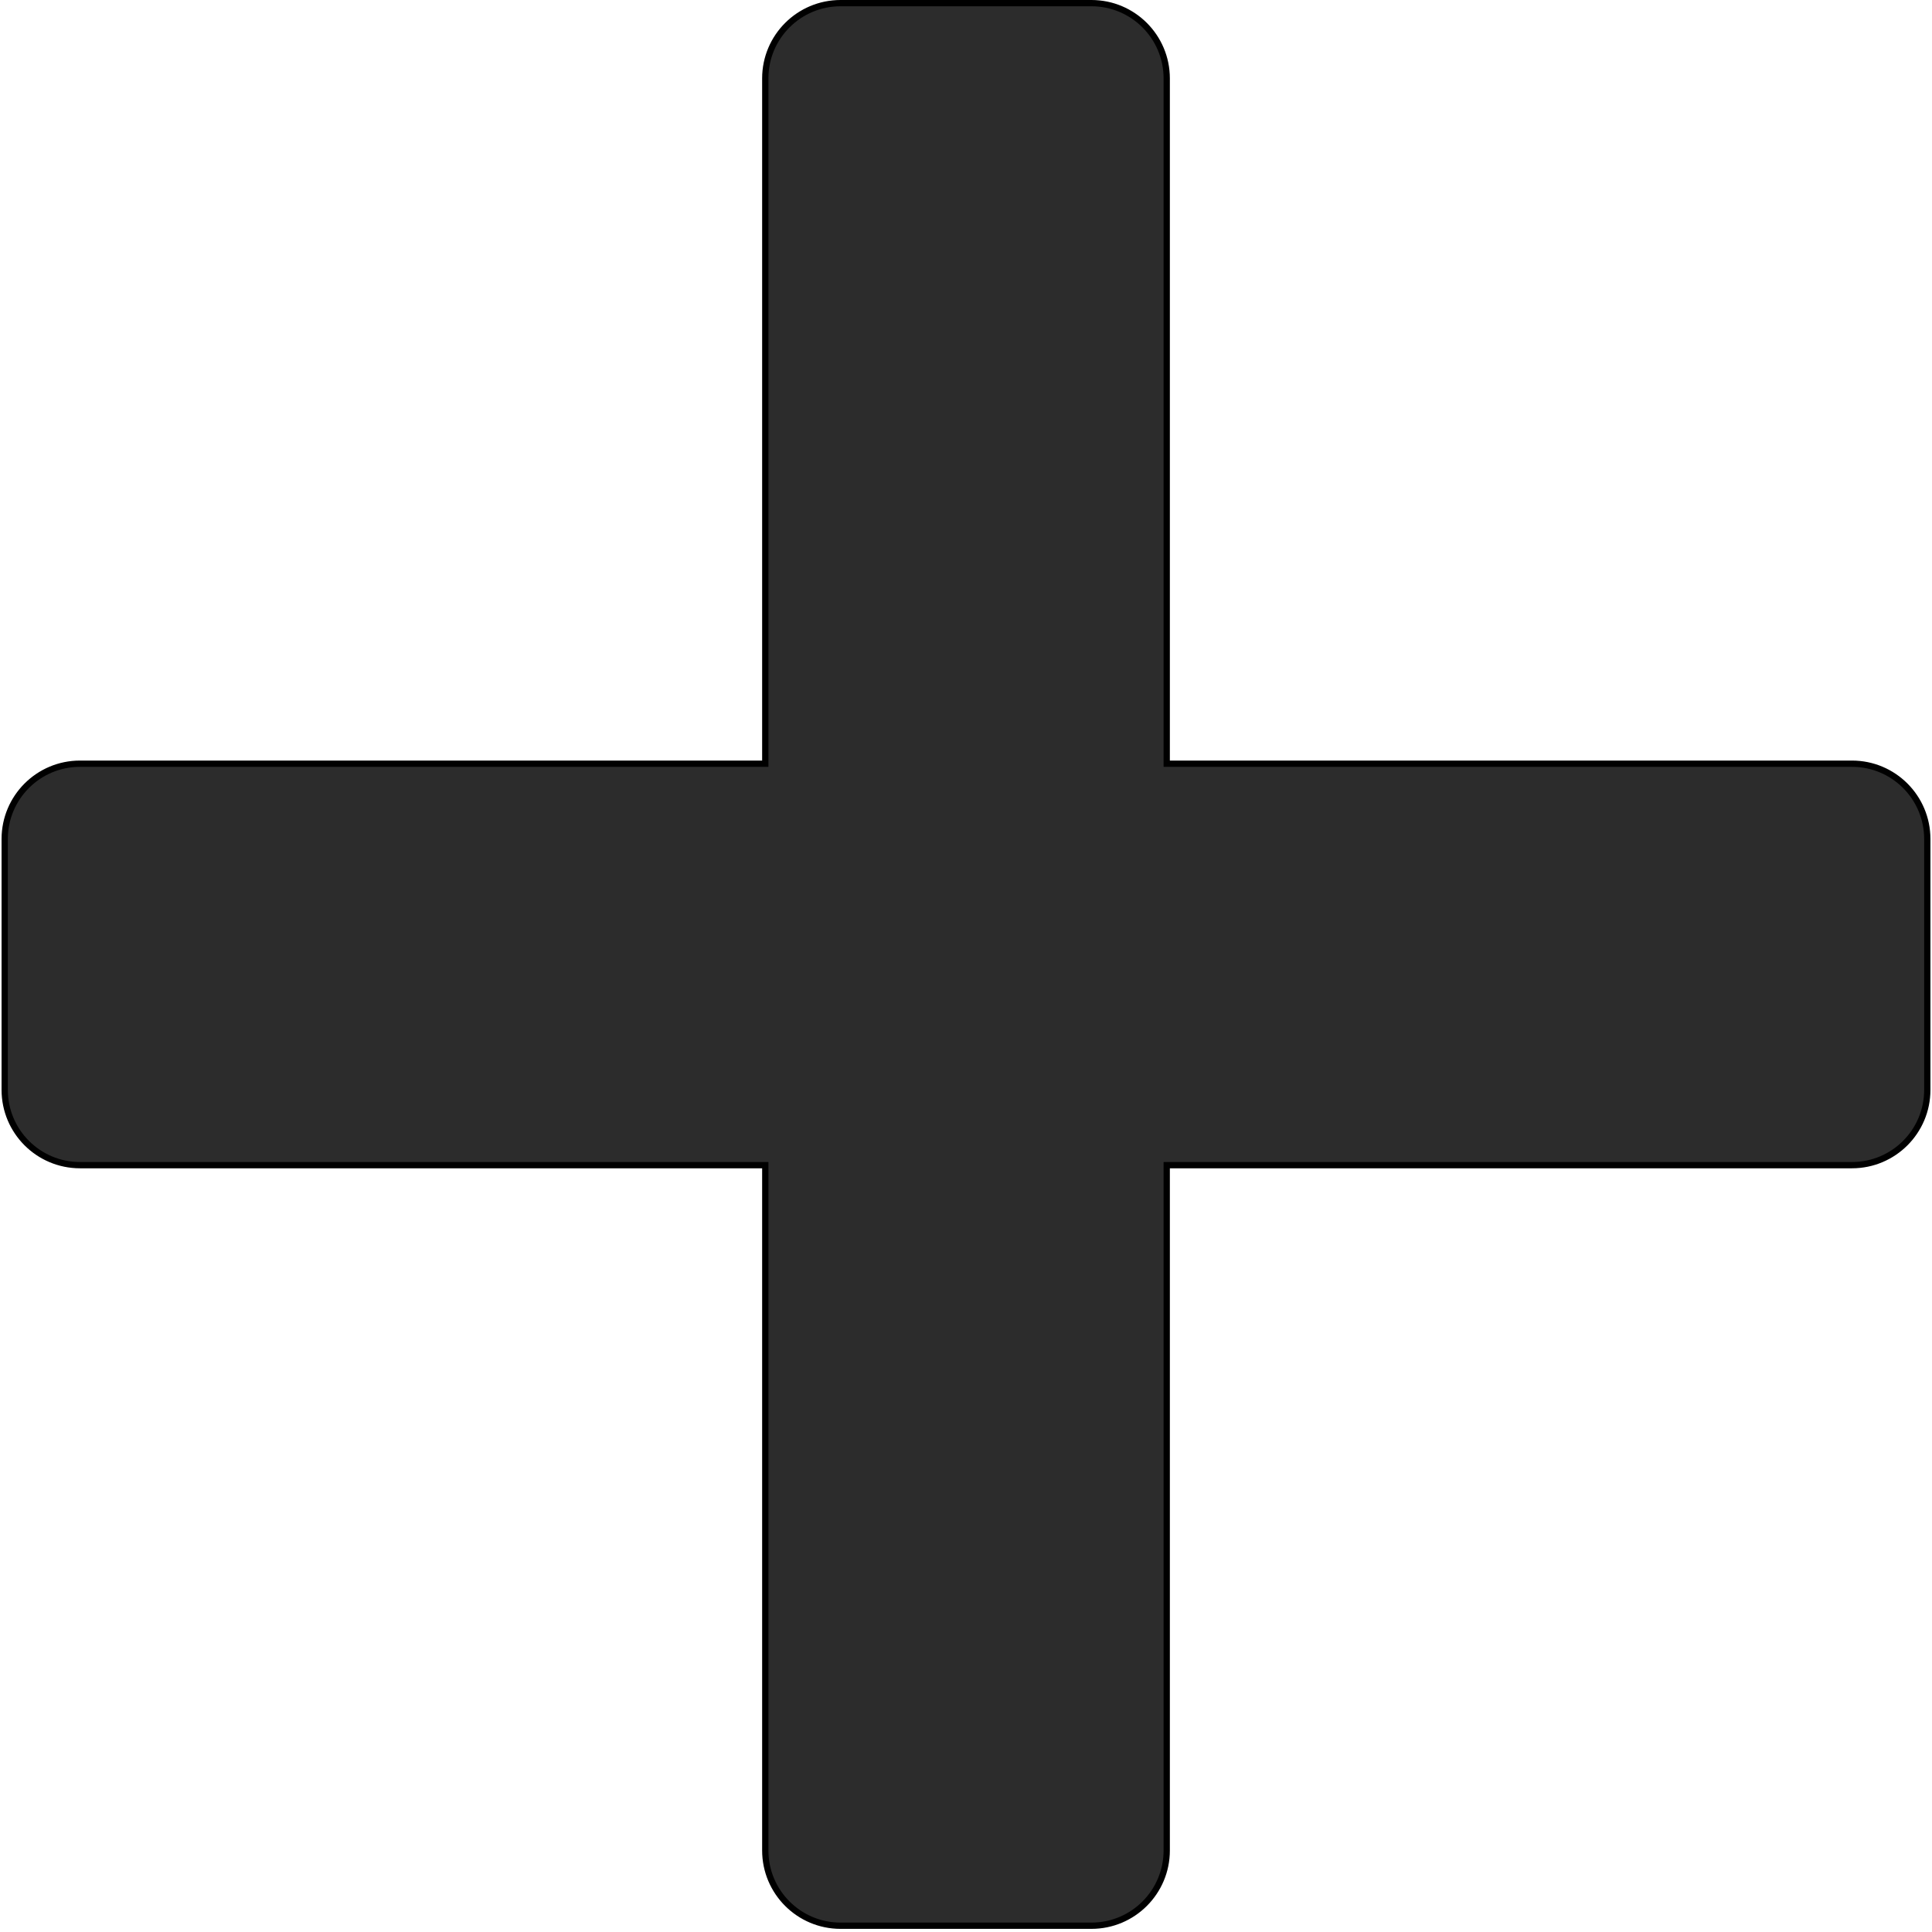
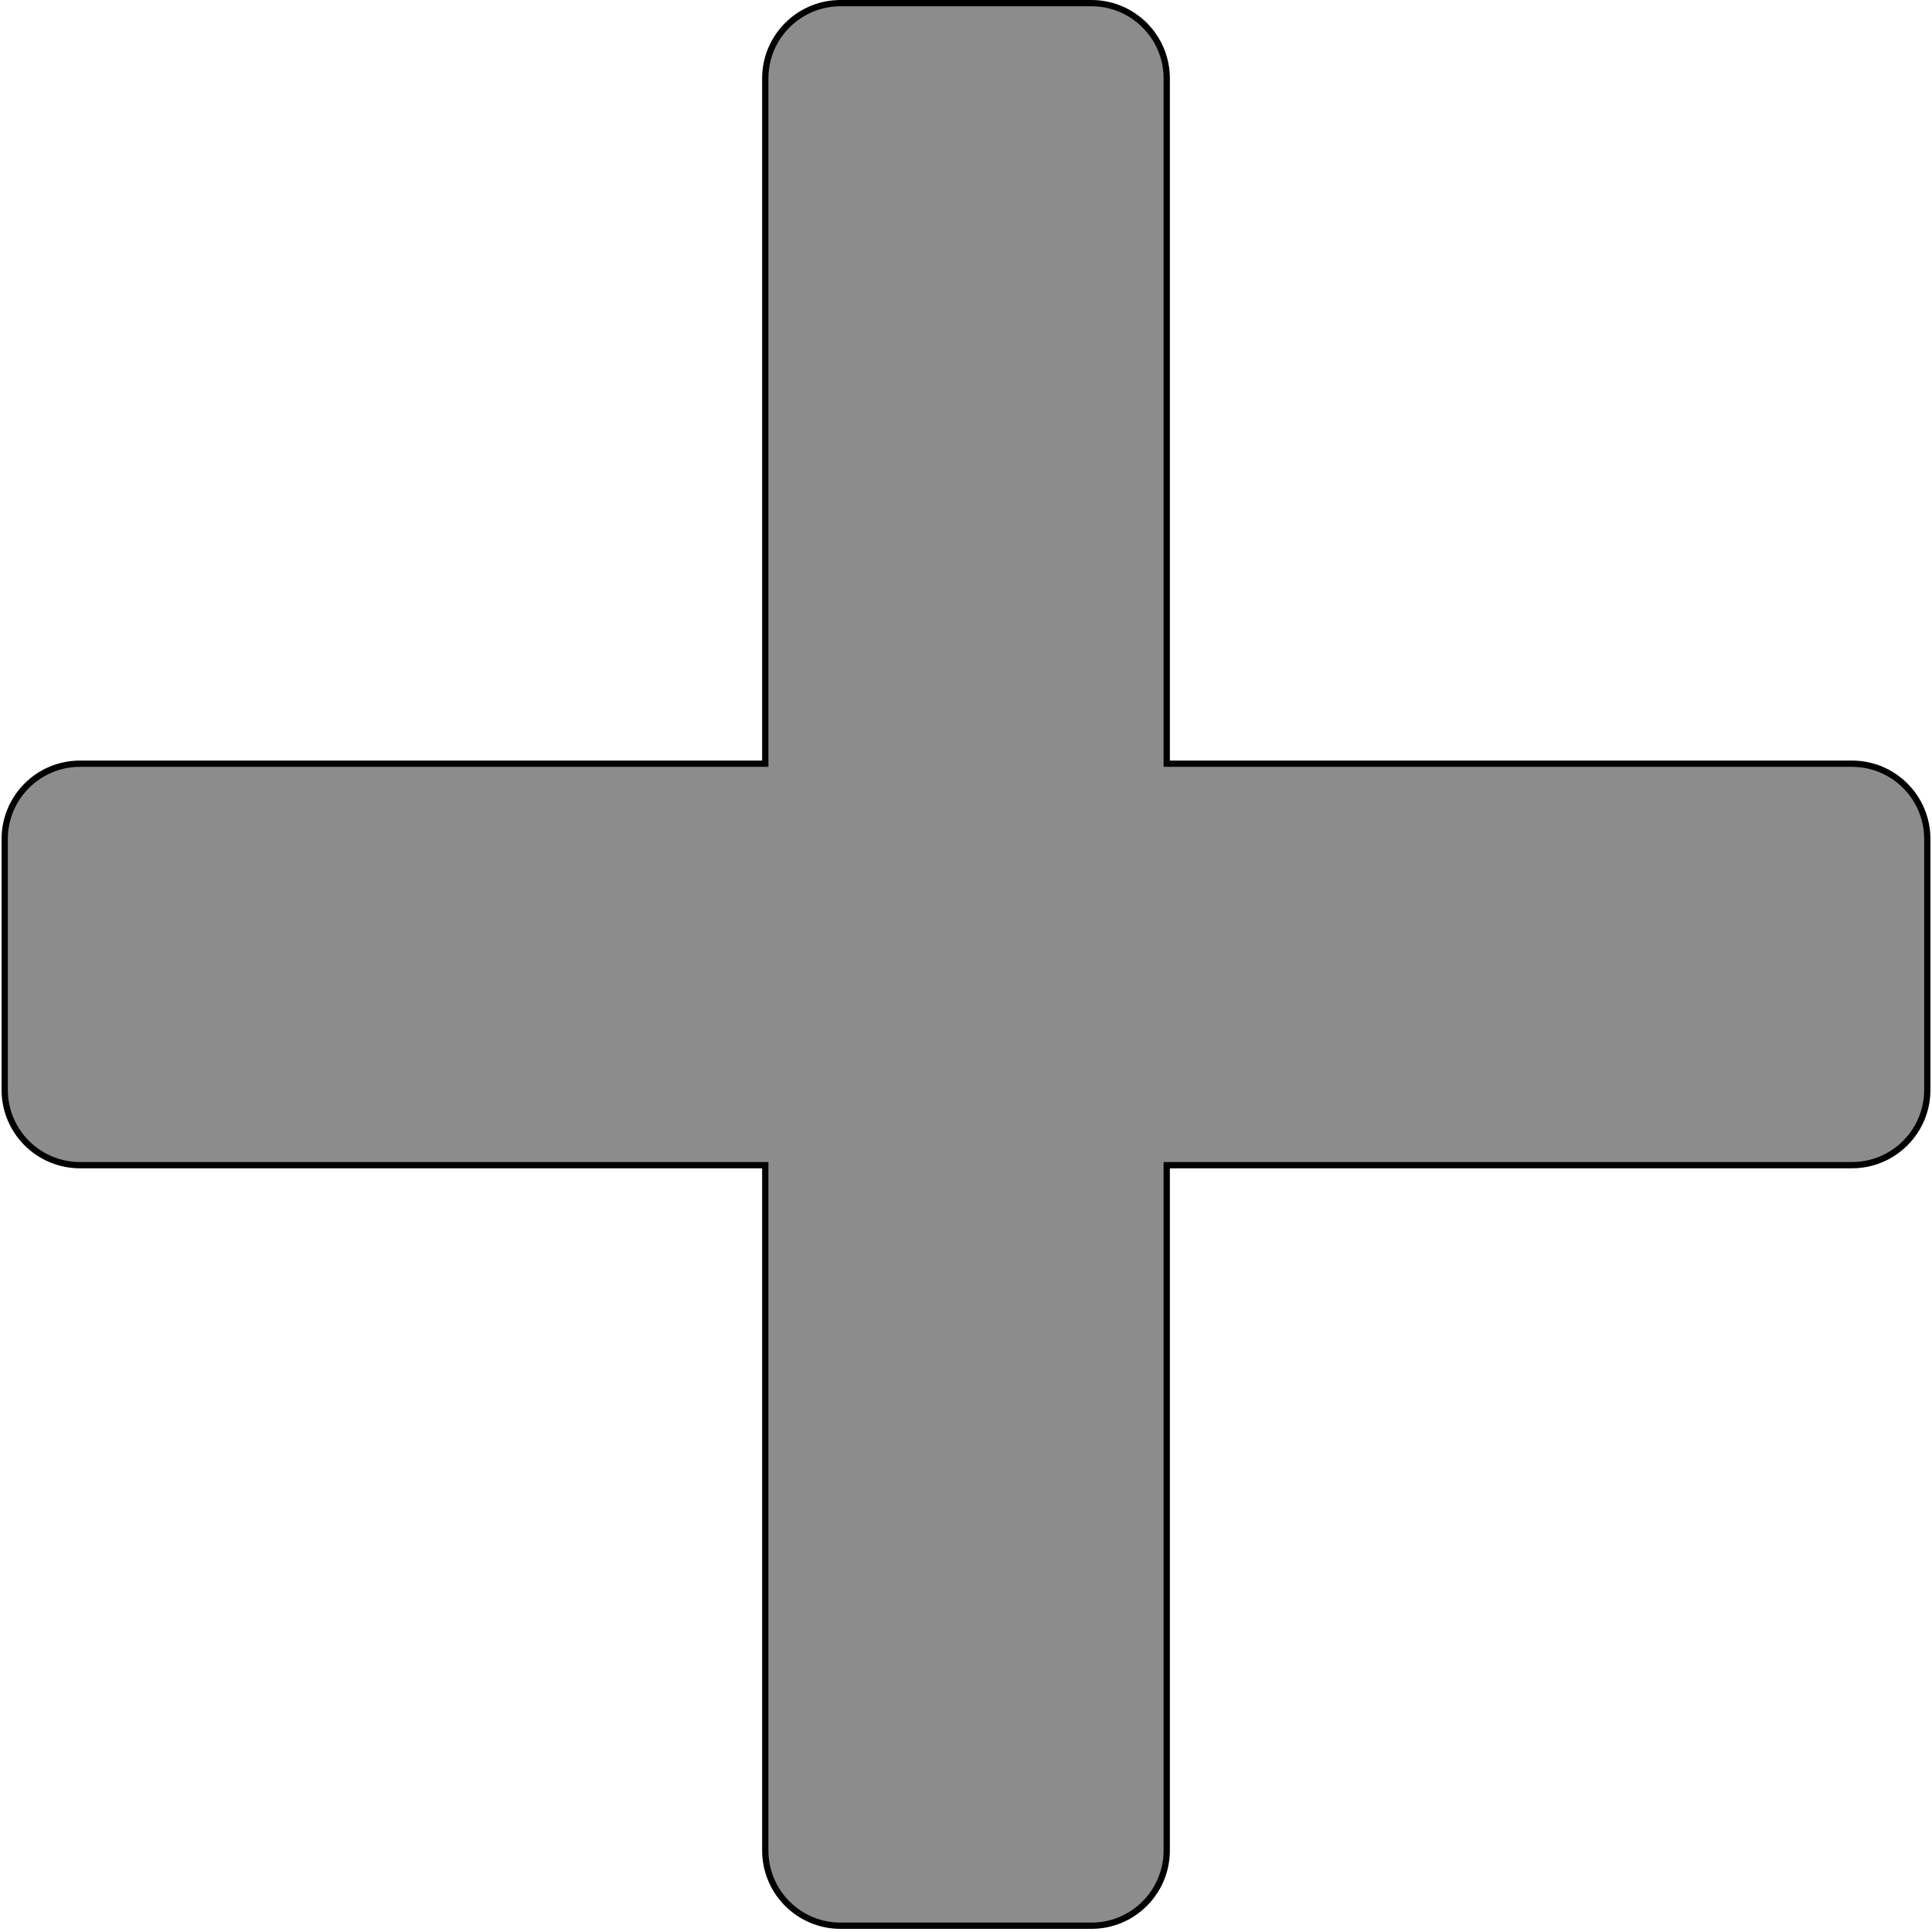
- <svg xmlns="http://www.w3.org/2000/svg" width="308" height="308" viewBox="0 0 308 308" fill="#2c2c2c">
+ <svg xmlns="http://www.w3.org/2000/svg" width="308" height="308" viewBox="0 0 308 308" fill="#8c8c8c">
  <path d="M12.75 185.75L122 185.75L122 295C122 301.627 127.373 307 134 307L174 307C180.627 307 186 301.627 186 295L186 185.75L295.25 185.75C301.877 185.75 307.25 180.377 307.25 173.75L307.25 133.75C307.25 127.123 301.877 121.75 295.25 121.75L186 121.75L186 12.5C186 5.873 180.627 0.5 174 0.5L134 0.5C127.373 0.5 122 5.873 122 12.5L122 121.75L12.75 121.75C6.123 121.75 0.75 127.123 0.75 133.75L0.75 173.75C0.75 180.377 6.123 185.75 12.75 185.75Z" stroke="black" />
</svg>
